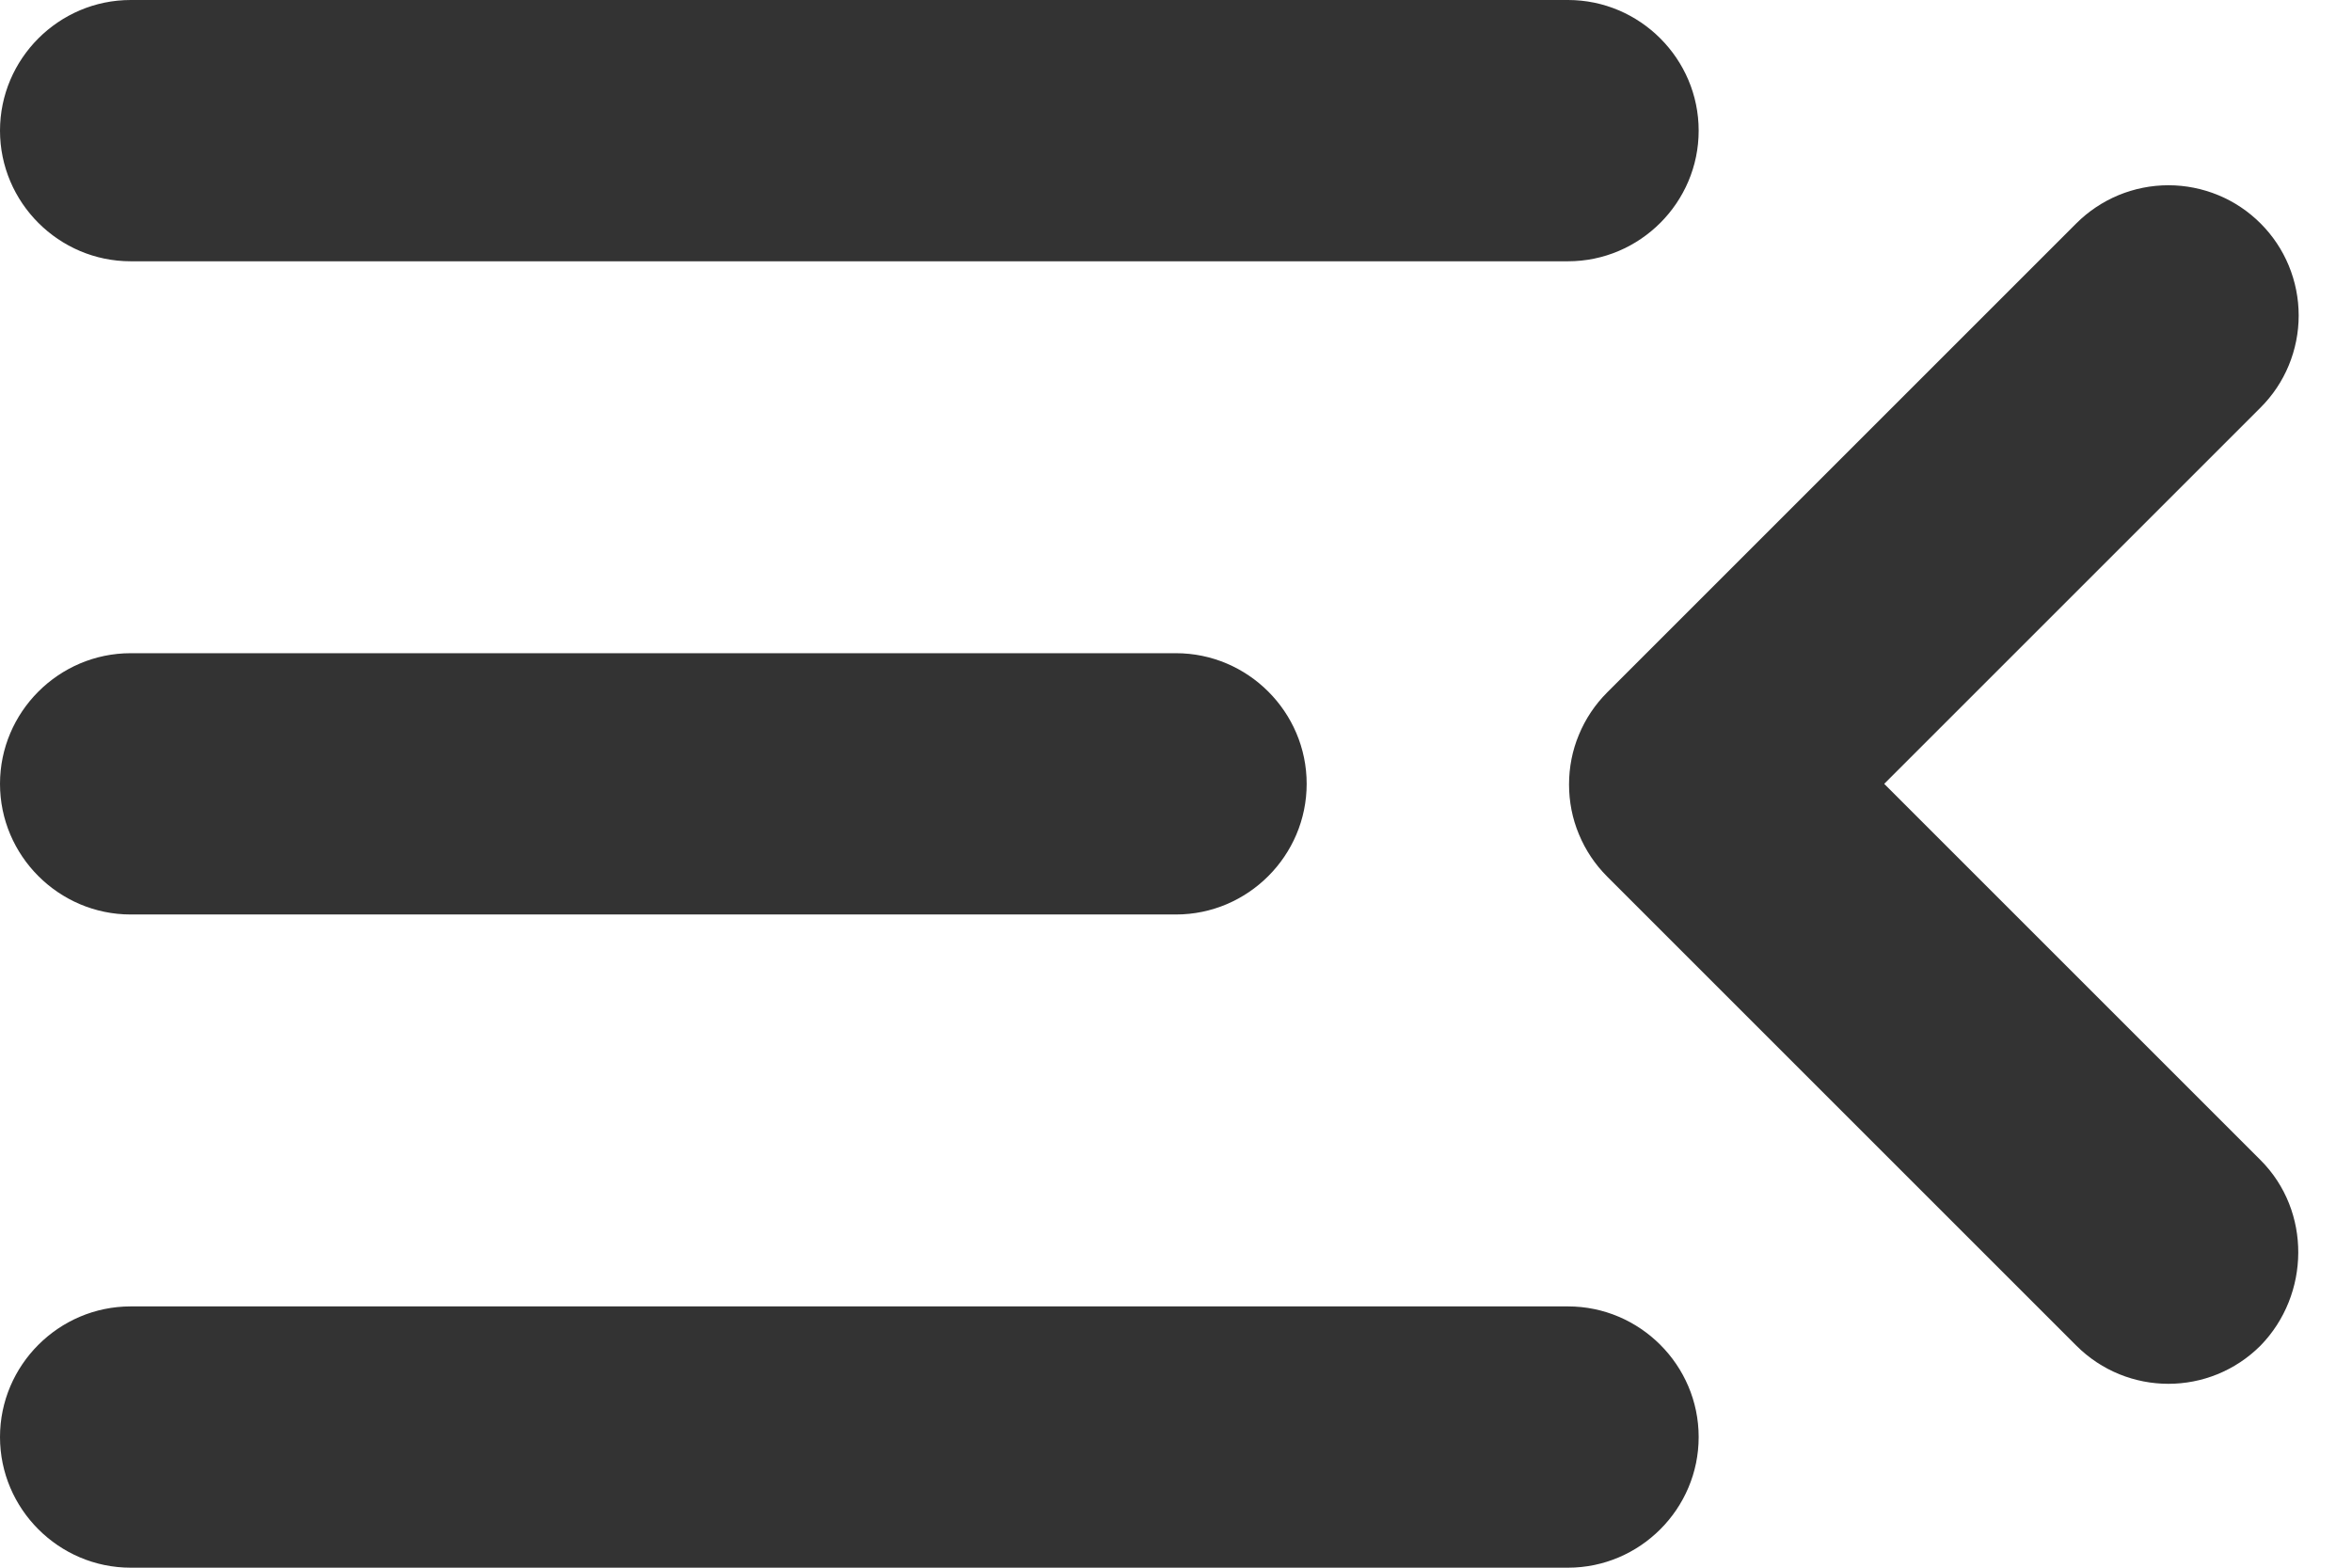
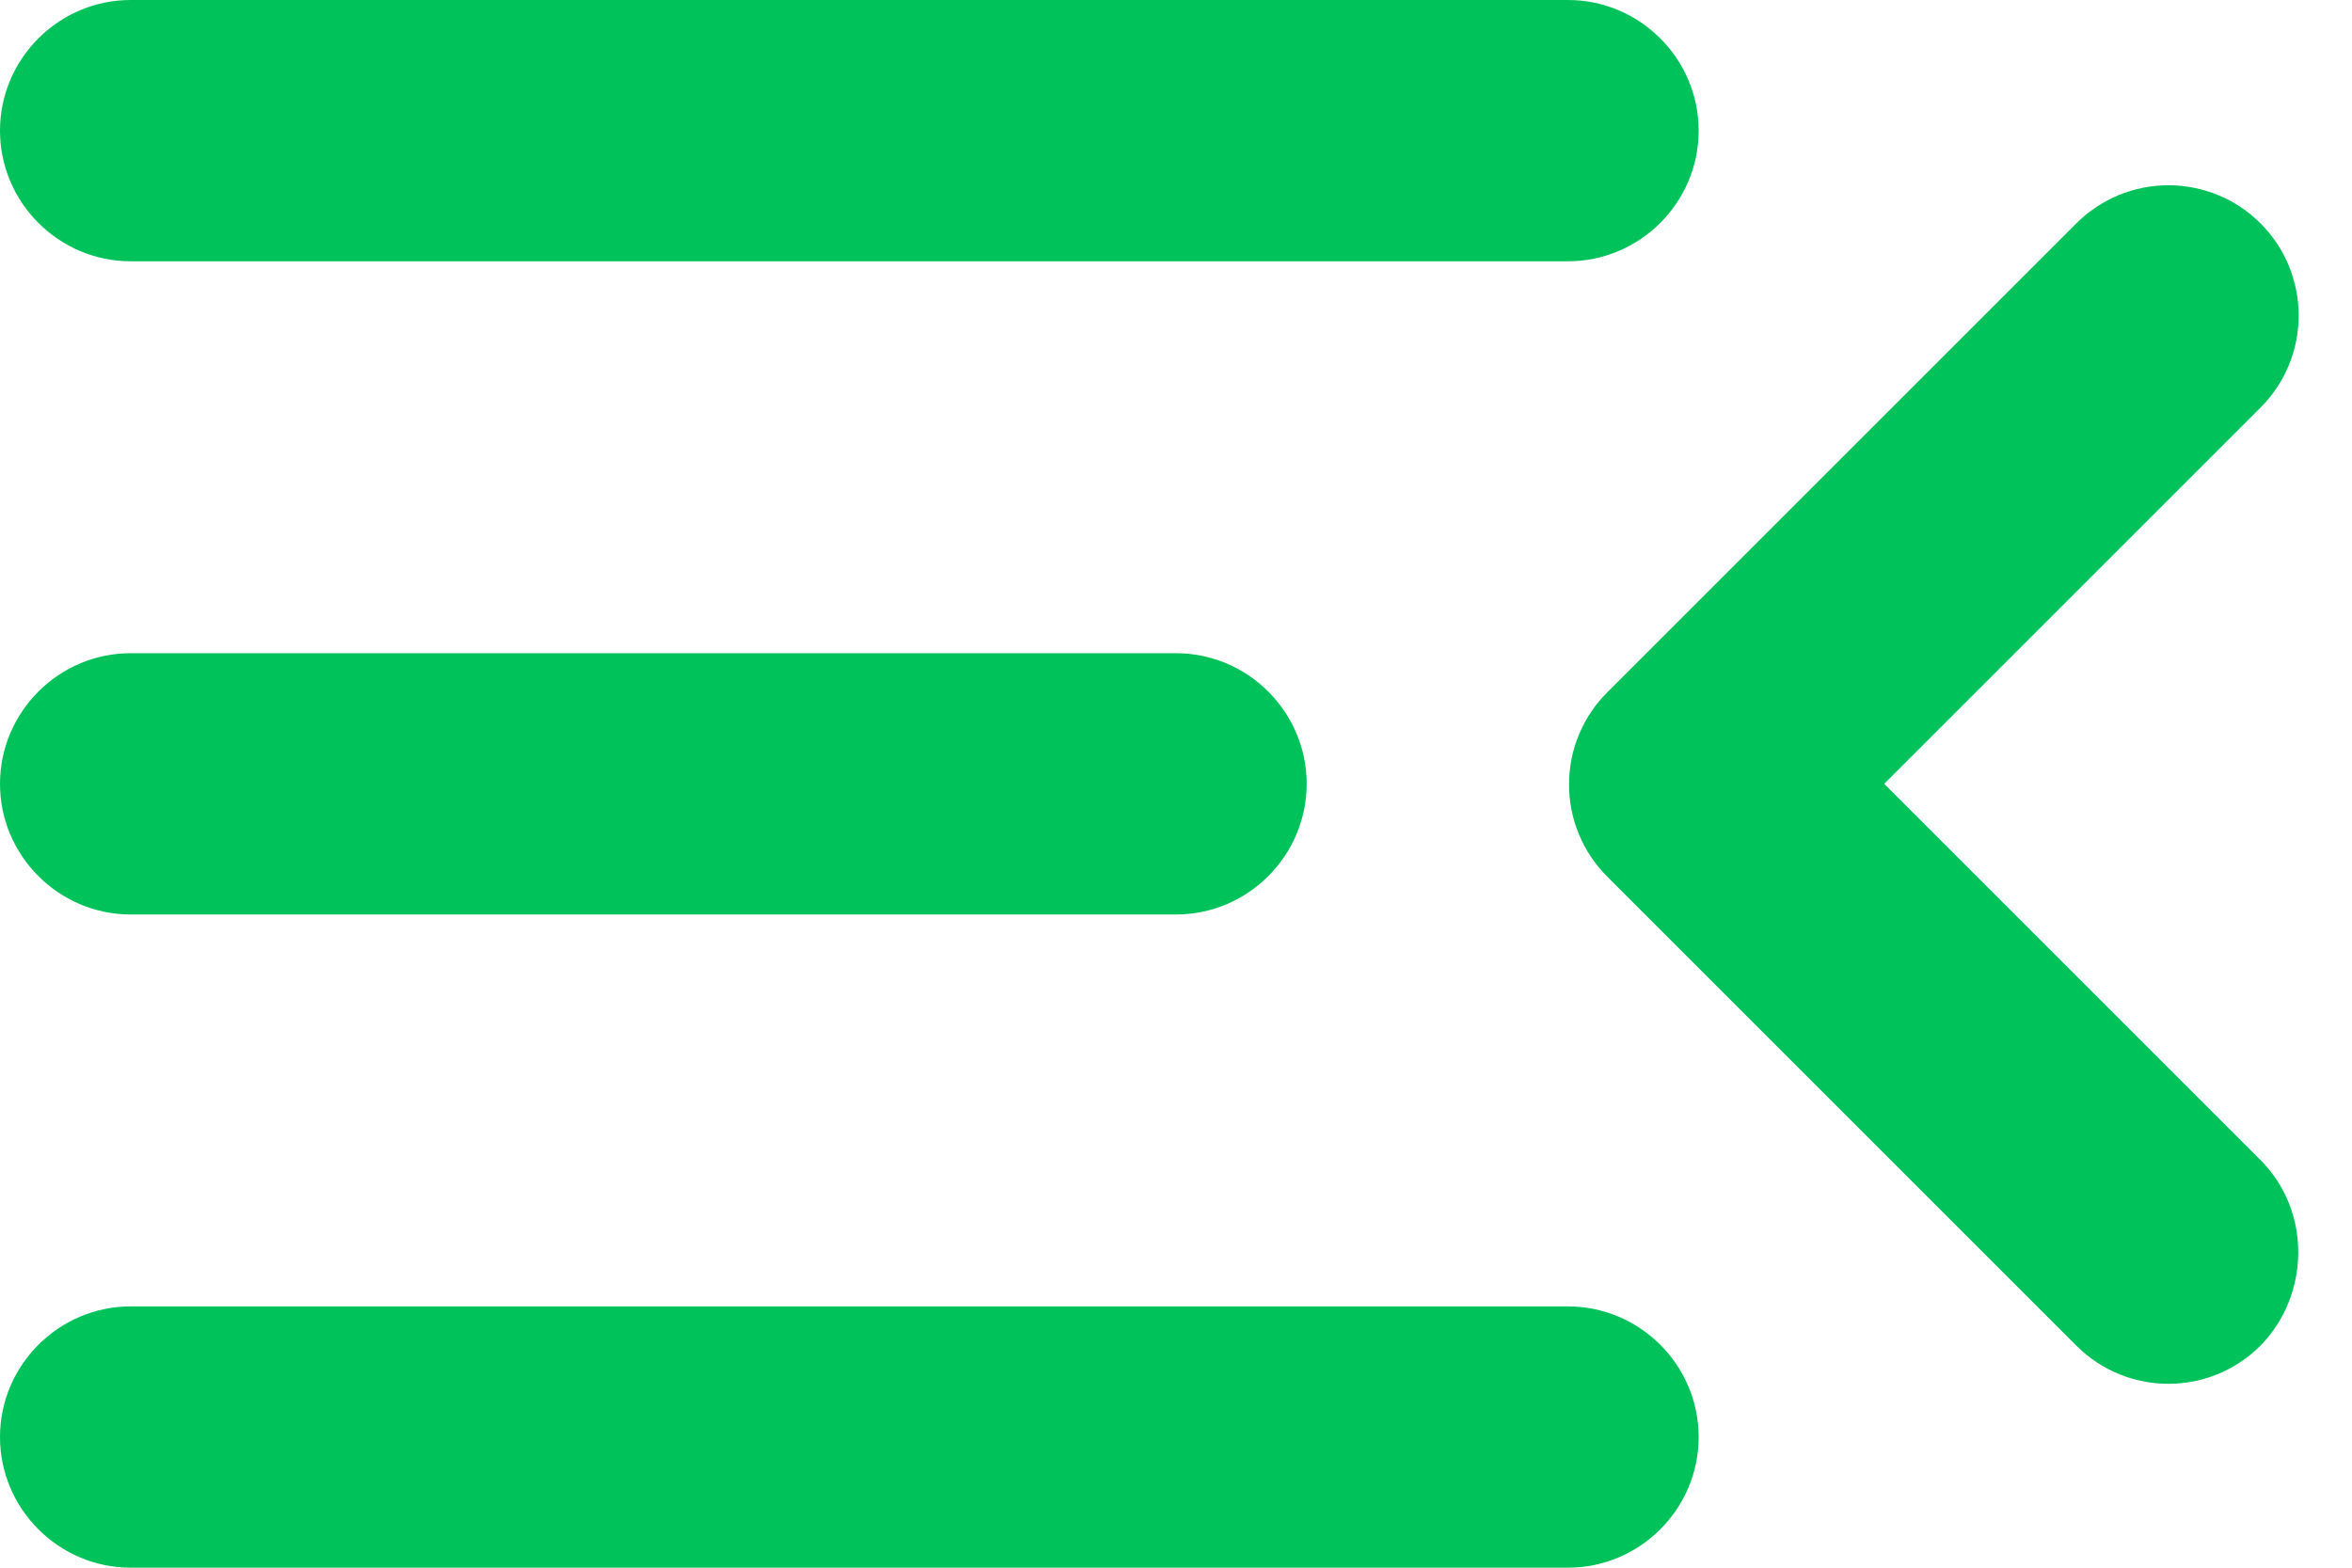
<svg xmlns="http://www.w3.org/2000/svg" width="18" height="12" viewBox="0 0 18 12" fill="none">
-   <path d="M1 12H12C12.55 12 13 11.55 13 11C13 10.45 12.55 10 12 10H1C0.45 10 0 10.45 0 11C0 11.55 0.45 12 1 12ZM1 7H9C9.55 7 10 6.55 10 6C10 5.45 9.55 5 9 5H1C0.45 5 0 5.45 0 6C0 6.55 0.45 7 1 7ZM0 1C0 1.55 0.45 2 1 2H12C12.55 2 13 1.55 13 1C13 0.45 12.55 0 12 0H1C0.45 0 0 0.45 0 1ZM17.3 8.88L14.42 6L17.3 3.12C17.393 3.027 17.466 2.918 17.516 2.797C17.566 2.676 17.592 2.546 17.592 2.415C17.592 2.284 17.566 2.154 17.516 2.033C17.466 1.912 17.393 1.803 17.3 1.71C17.207 1.617 17.098 1.544 16.977 1.494C16.856 1.444 16.726 1.418 16.595 1.418C16.464 1.418 16.334 1.444 16.213 1.494C16.093 1.544 15.983 1.617 15.89 1.71L12.3 5.3C12.207 5.393 12.134 5.502 12.084 5.623C12.033 5.744 12.008 5.874 12.008 6.005C12.008 6.136 12.033 6.266 12.084 6.387C12.134 6.508 12.207 6.617 12.3 6.71L15.89 10.3C16.28 10.69 16.91 10.69 17.3 10.3C17.68 9.91 17.69 9.27 17.3 8.88Z" fill="#333333" />
+   <path d="M1 12H12C12.55 12 13 11.55 13 11C13 10.45 12.55 10 12 10H1C0.45 10 0 10.45 0 11C0 11.55 0.45 12 1 12ZM1 7H9C9.55 7 10 6.55 10 6C10 5.45 9.55 5 9 5H1C0.45 5 0 5.45 0 6C0 6.55 0.45 7 1 7ZM0 1C0 1.55 0.45 2 1 2H12C12.55 2 13 1.55 13 1C13 0.45 12.55 0 12 0H1C0.45 0 0 0.45 0 1ZM17.3 8.88L14.42 6L17.3 3.12C17.393 3.027 17.466 2.918 17.516 2.797C17.566 2.676 17.592 2.546 17.592 2.415C17.592 2.284 17.566 2.154 17.516 2.033C17.466 1.912 17.393 1.803 17.3 1.71C17.207 1.617 17.098 1.544 16.977 1.494C16.856 1.444 16.726 1.418 16.595 1.418C16.464 1.418 16.334 1.444 16.213 1.494C16.093 1.544 15.983 1.617 15.89 1.71L12.3 5.3C12.207 5.393 12.134 5.502 12.084 5.623C12.033 5.744 12.008 5.874 12.008 6.005C12.008 6.136 12.033 6.266 12.084 6.387C12.134 6.508 12.207 6.617 12.3 6.71L15.89 10.3C16.28 10.69 16.91 10.69 17.3 10.3C17.68 9.91 17.69 9.27 17.3 8.88Z" fill="#00C25A" />
</svg>
